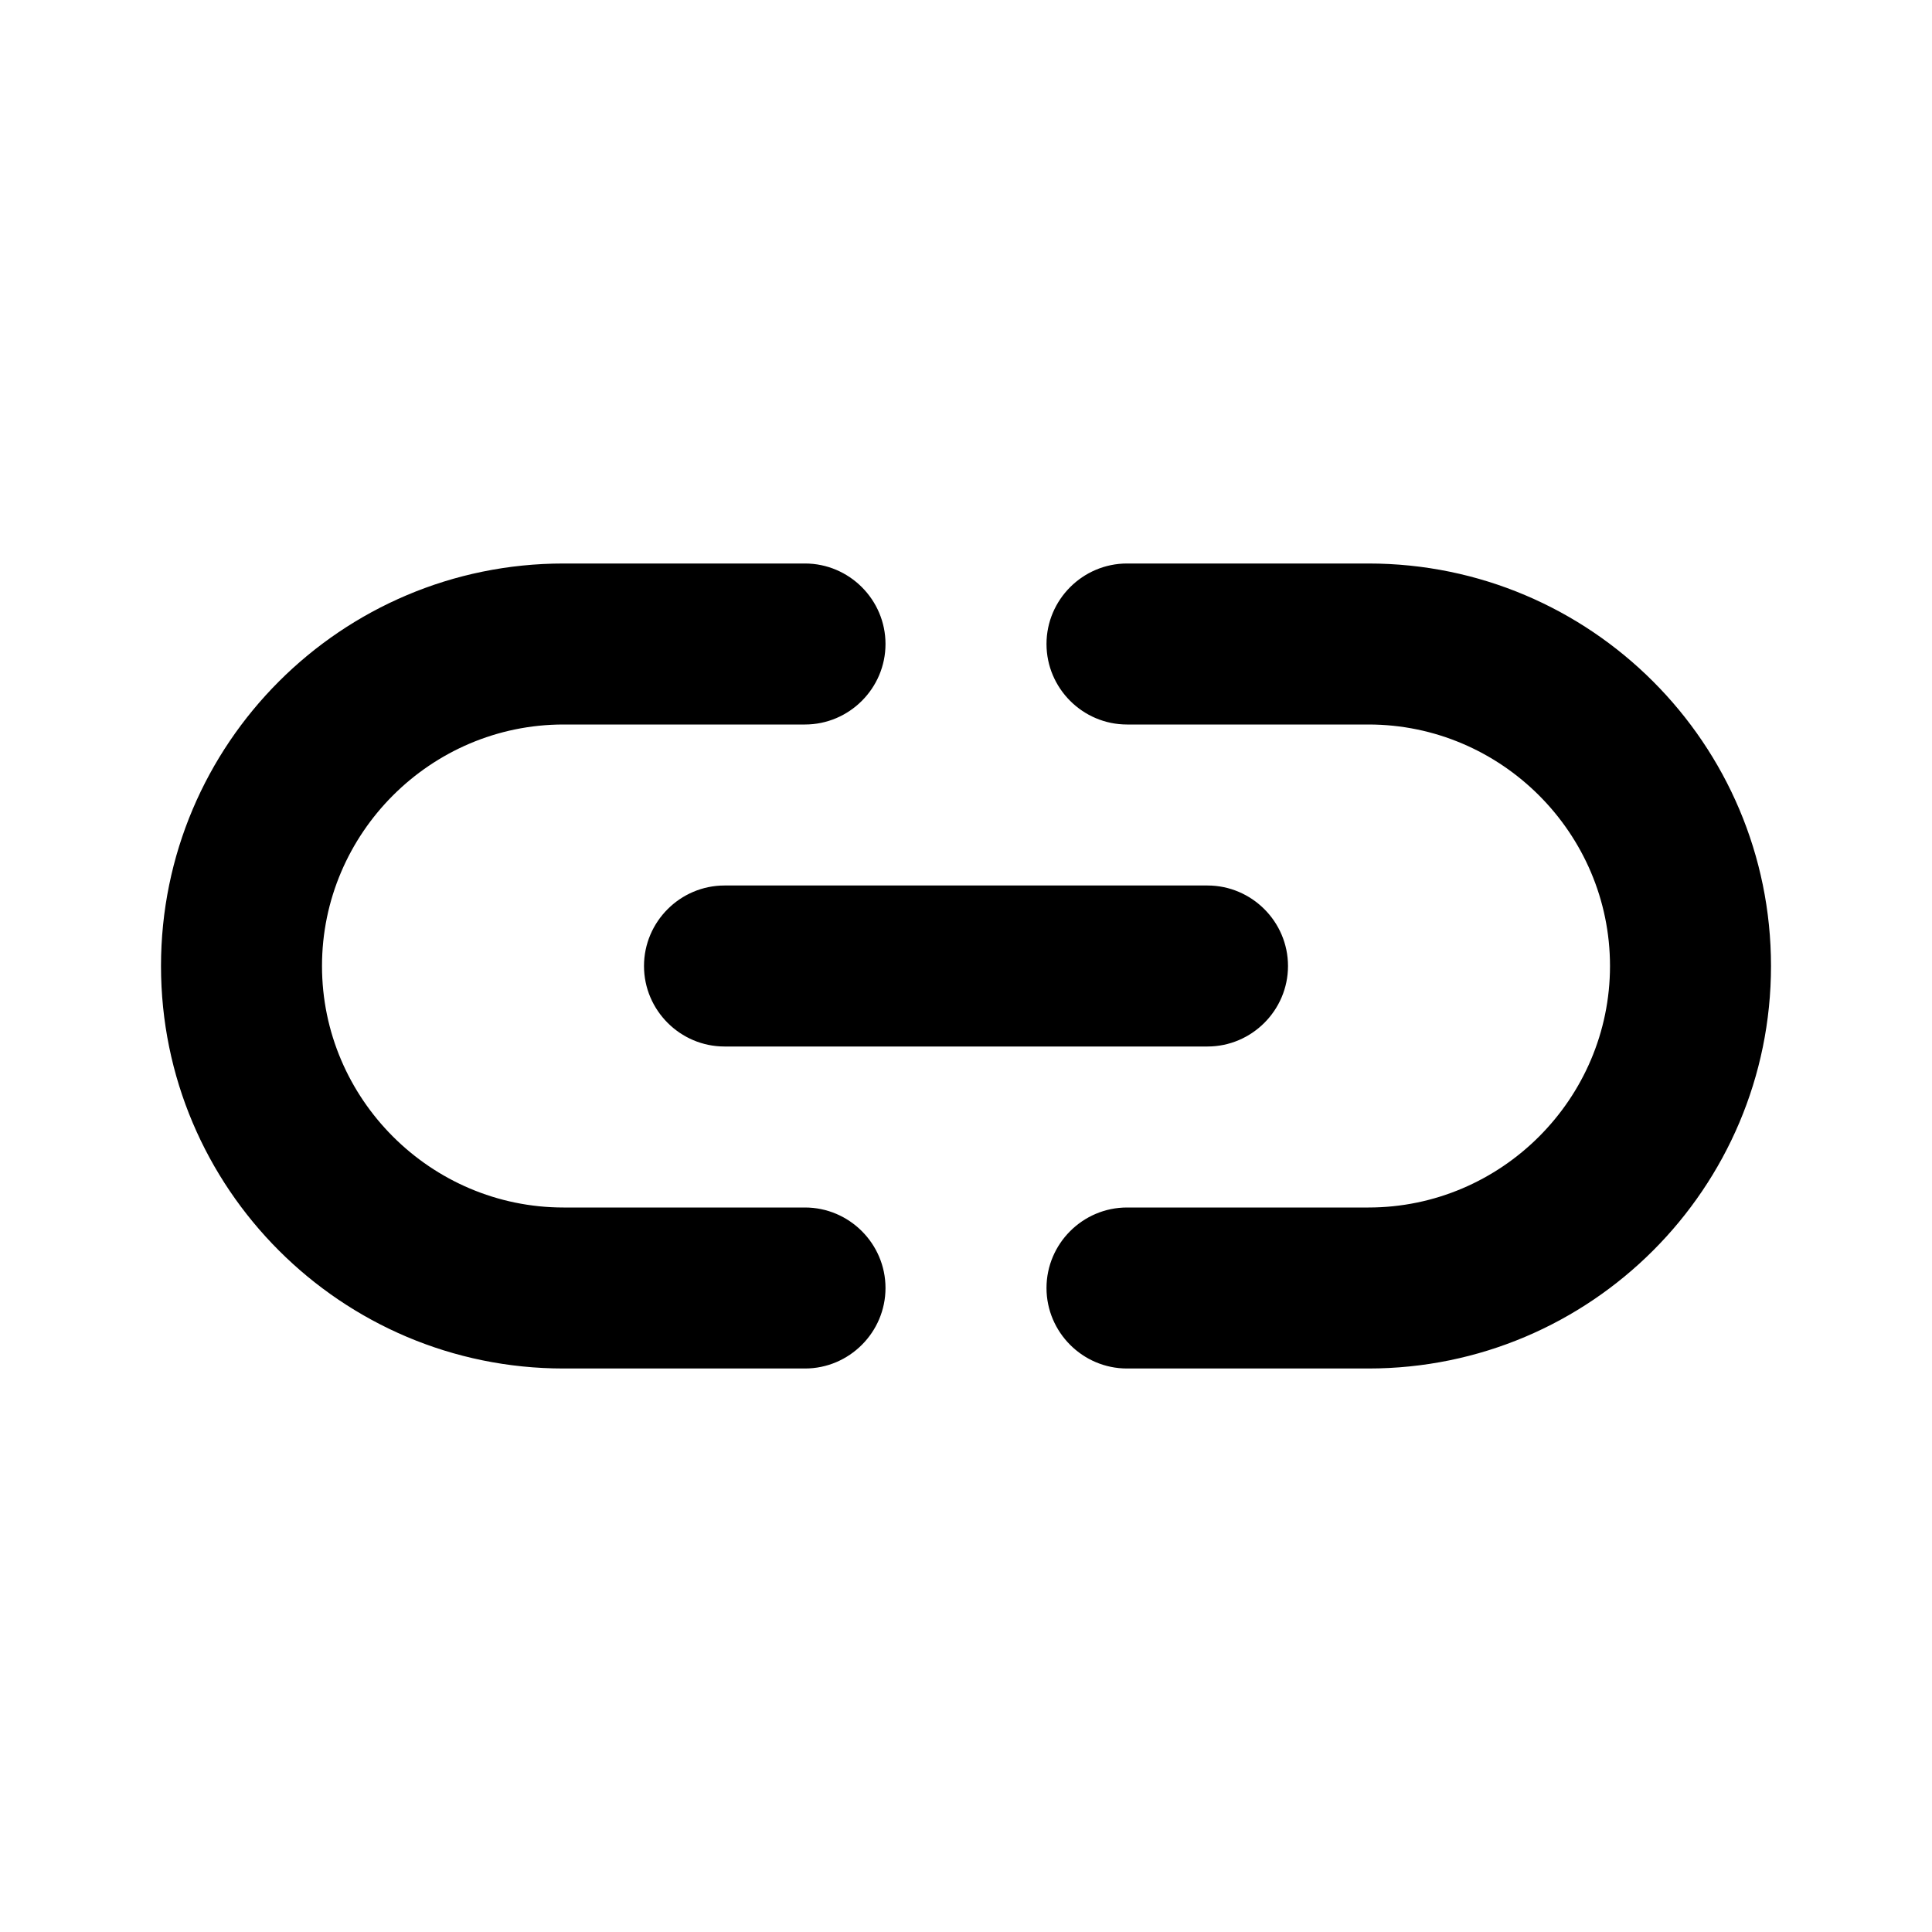
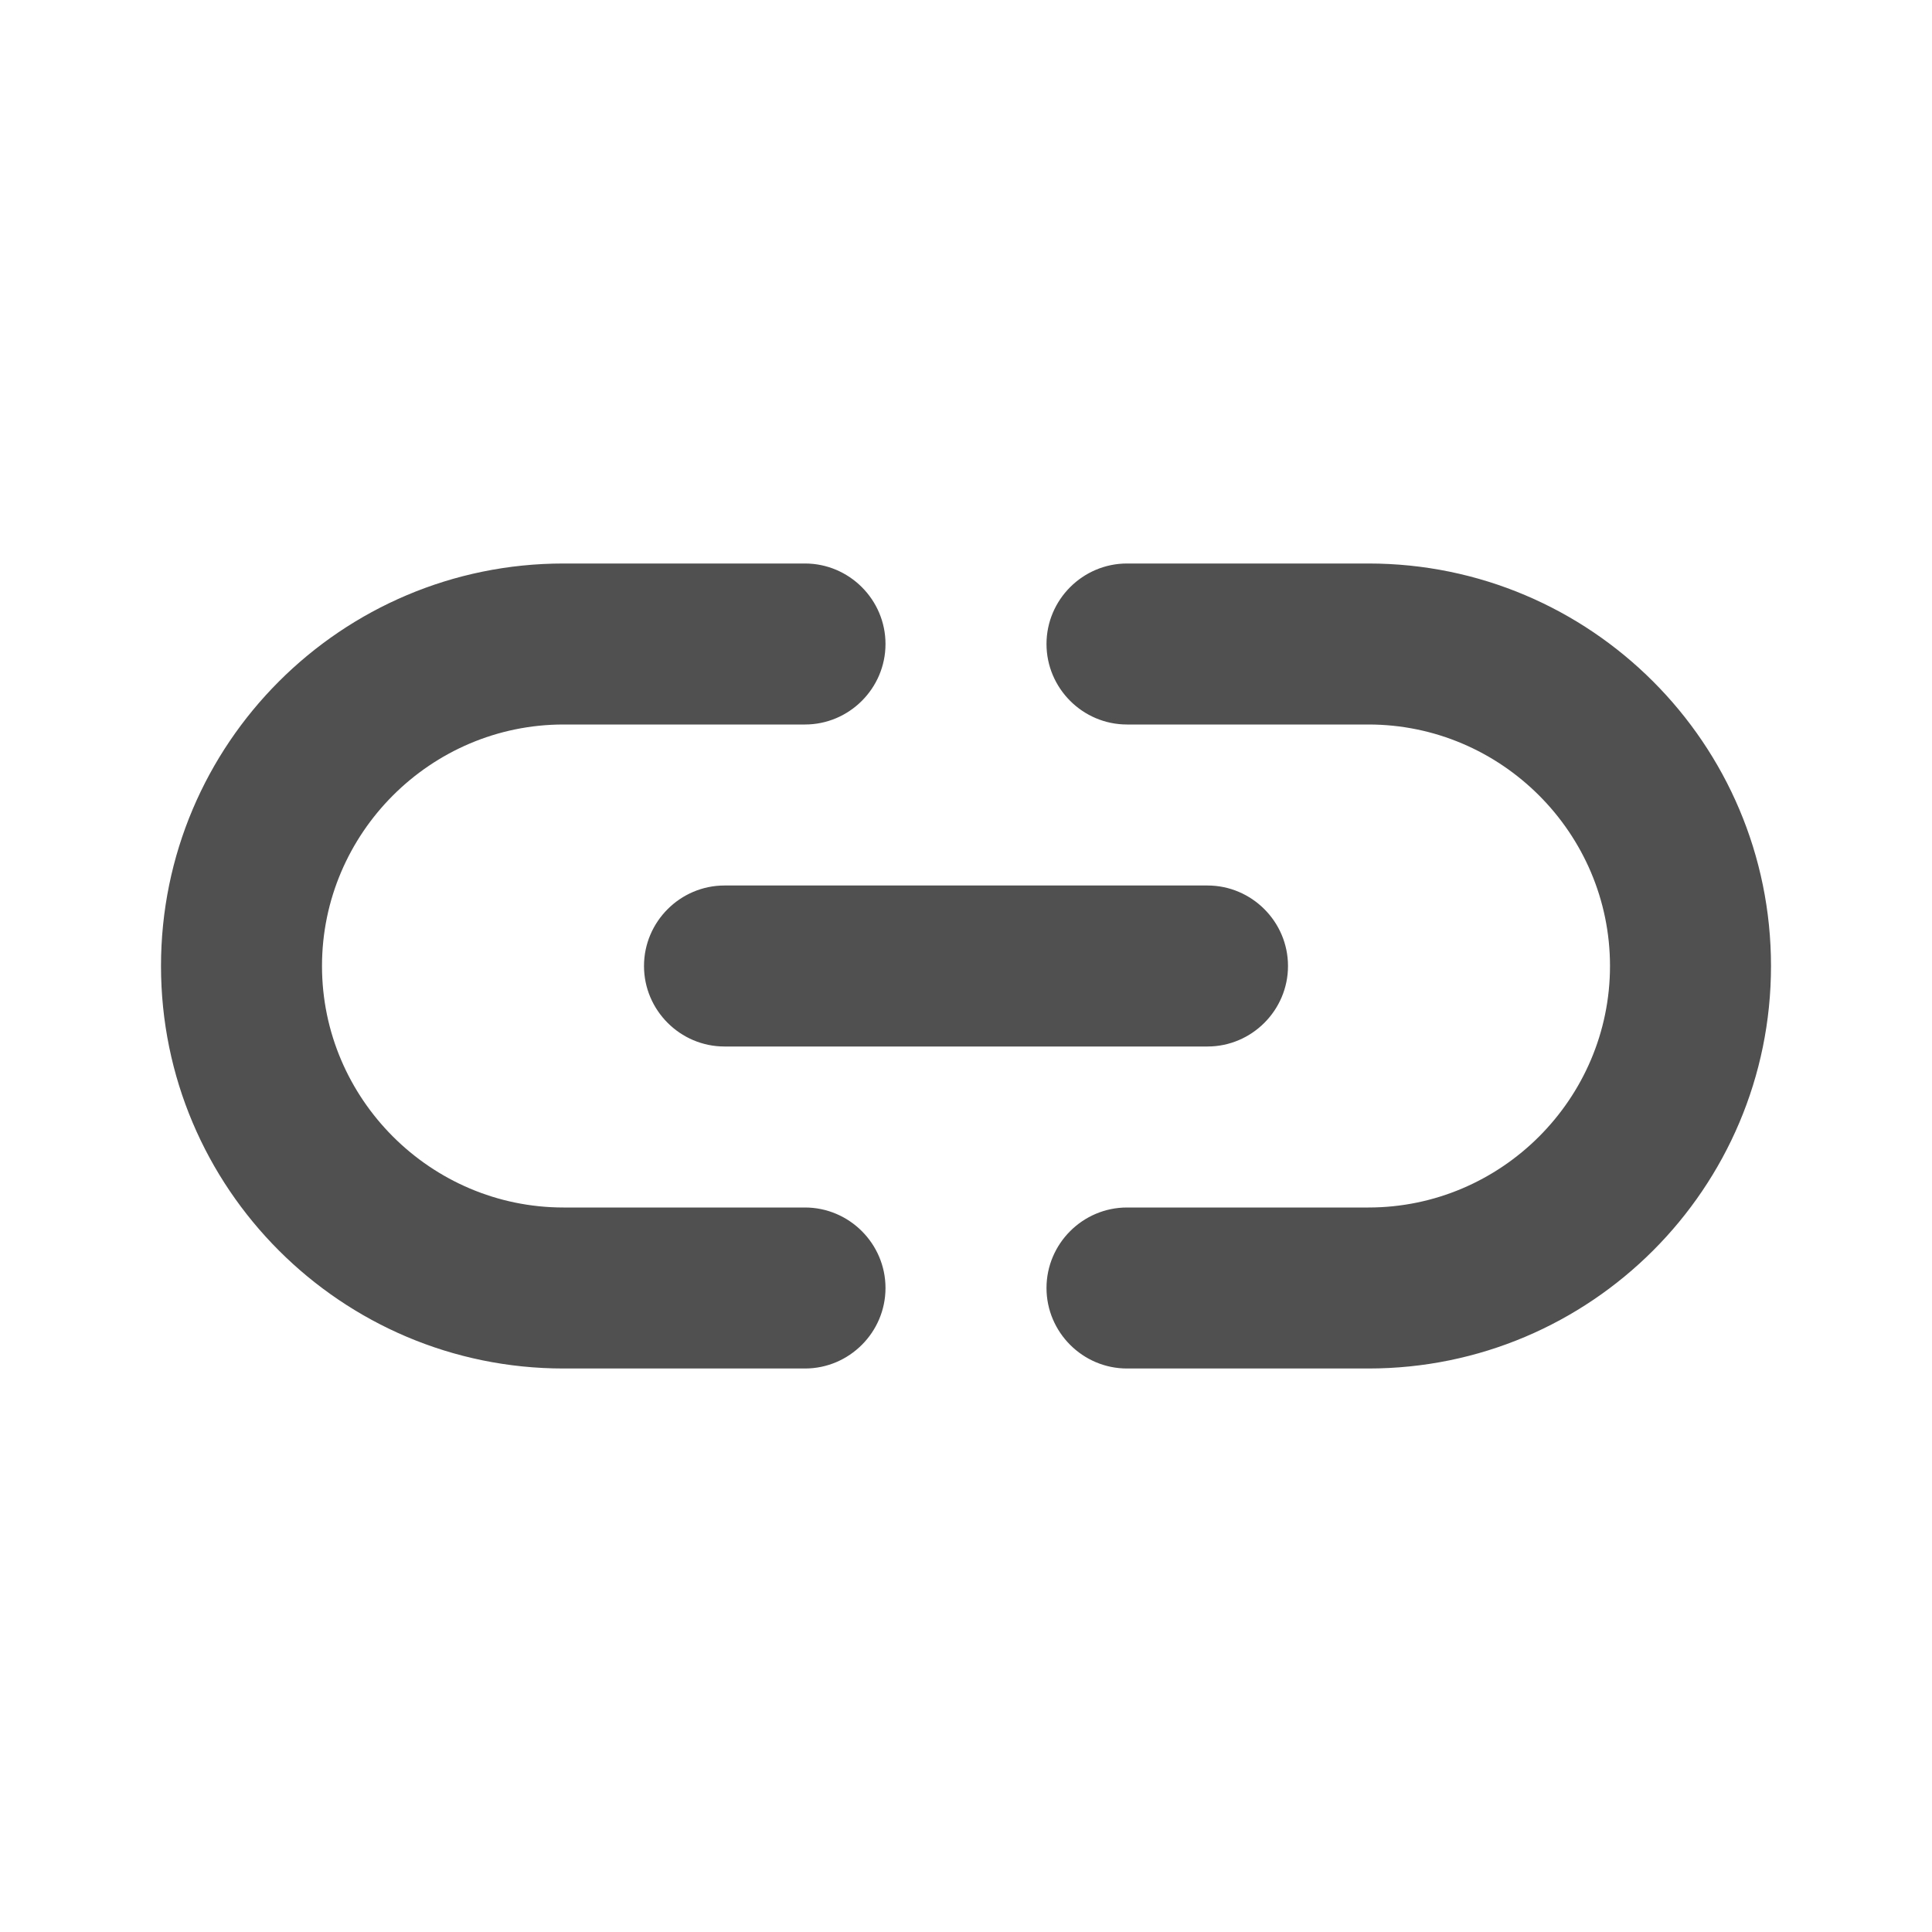
<svg xmlns="http://www.w3.org/2000/svg" width="24" height="24" viewBox="0 0 24 24">
  <path fill="none" d="M0 0h24v24H0V0z" />
-   <path d="M17 7h-3c-.55 0-1 .45-1 1s.45 1 1 1h3c1.65 0 3 1.35 3 3s-1.35 3-3 3h-3c-.55 0-1 .45-1 1s.45 1 1 1h3c2.76 0 5-2.24 5-5s-2.24-5-5-5zm-9 5c0 .55.45 1 1 1h6c.55 0 1-.45 1-1s-.45-1-1-1H9c-.55 0-1 .45-1 1zm2 3H7c-1.65 0-3-1.35-3-3s1.35-3 3-3h3c.55 0 1-.45 1-1s-.45-1-1-1H7c-2.76 0-5 2.24-5 5s2.24 5 5 5h3c.55 0 1-.45 1-1s-.45-1-1-1z" />
+   <path fill="#505050" d="M17 7h-3c-.55 0-1 .45-1 1s.45 1 1 1h3c1.65 0 3 1.35 3 3s-1.35 3-3 3h-3c-.55 0-1 .45-1 1s.45 1 1 1h3c2.76 0 5-2.24 5-5s-2.24-5-5-5zm-9 5c0 .55.45 1 1 1h6c.55 0 1-.45 1-1s-.45-1-1-1H9c-.55 0-1 .45-1 1zm2 3H7c-1.65 0-3-1.35-3-3s1.35-3 3-3h3c.55 0 1-.45 1-1s-.45-1-1-1H7c-2.76 0-5 2.24-5 5s2.24 5 5 5h3c.55 0 1-.45 1-1s-.45-1-1-1z" />
</svg>
